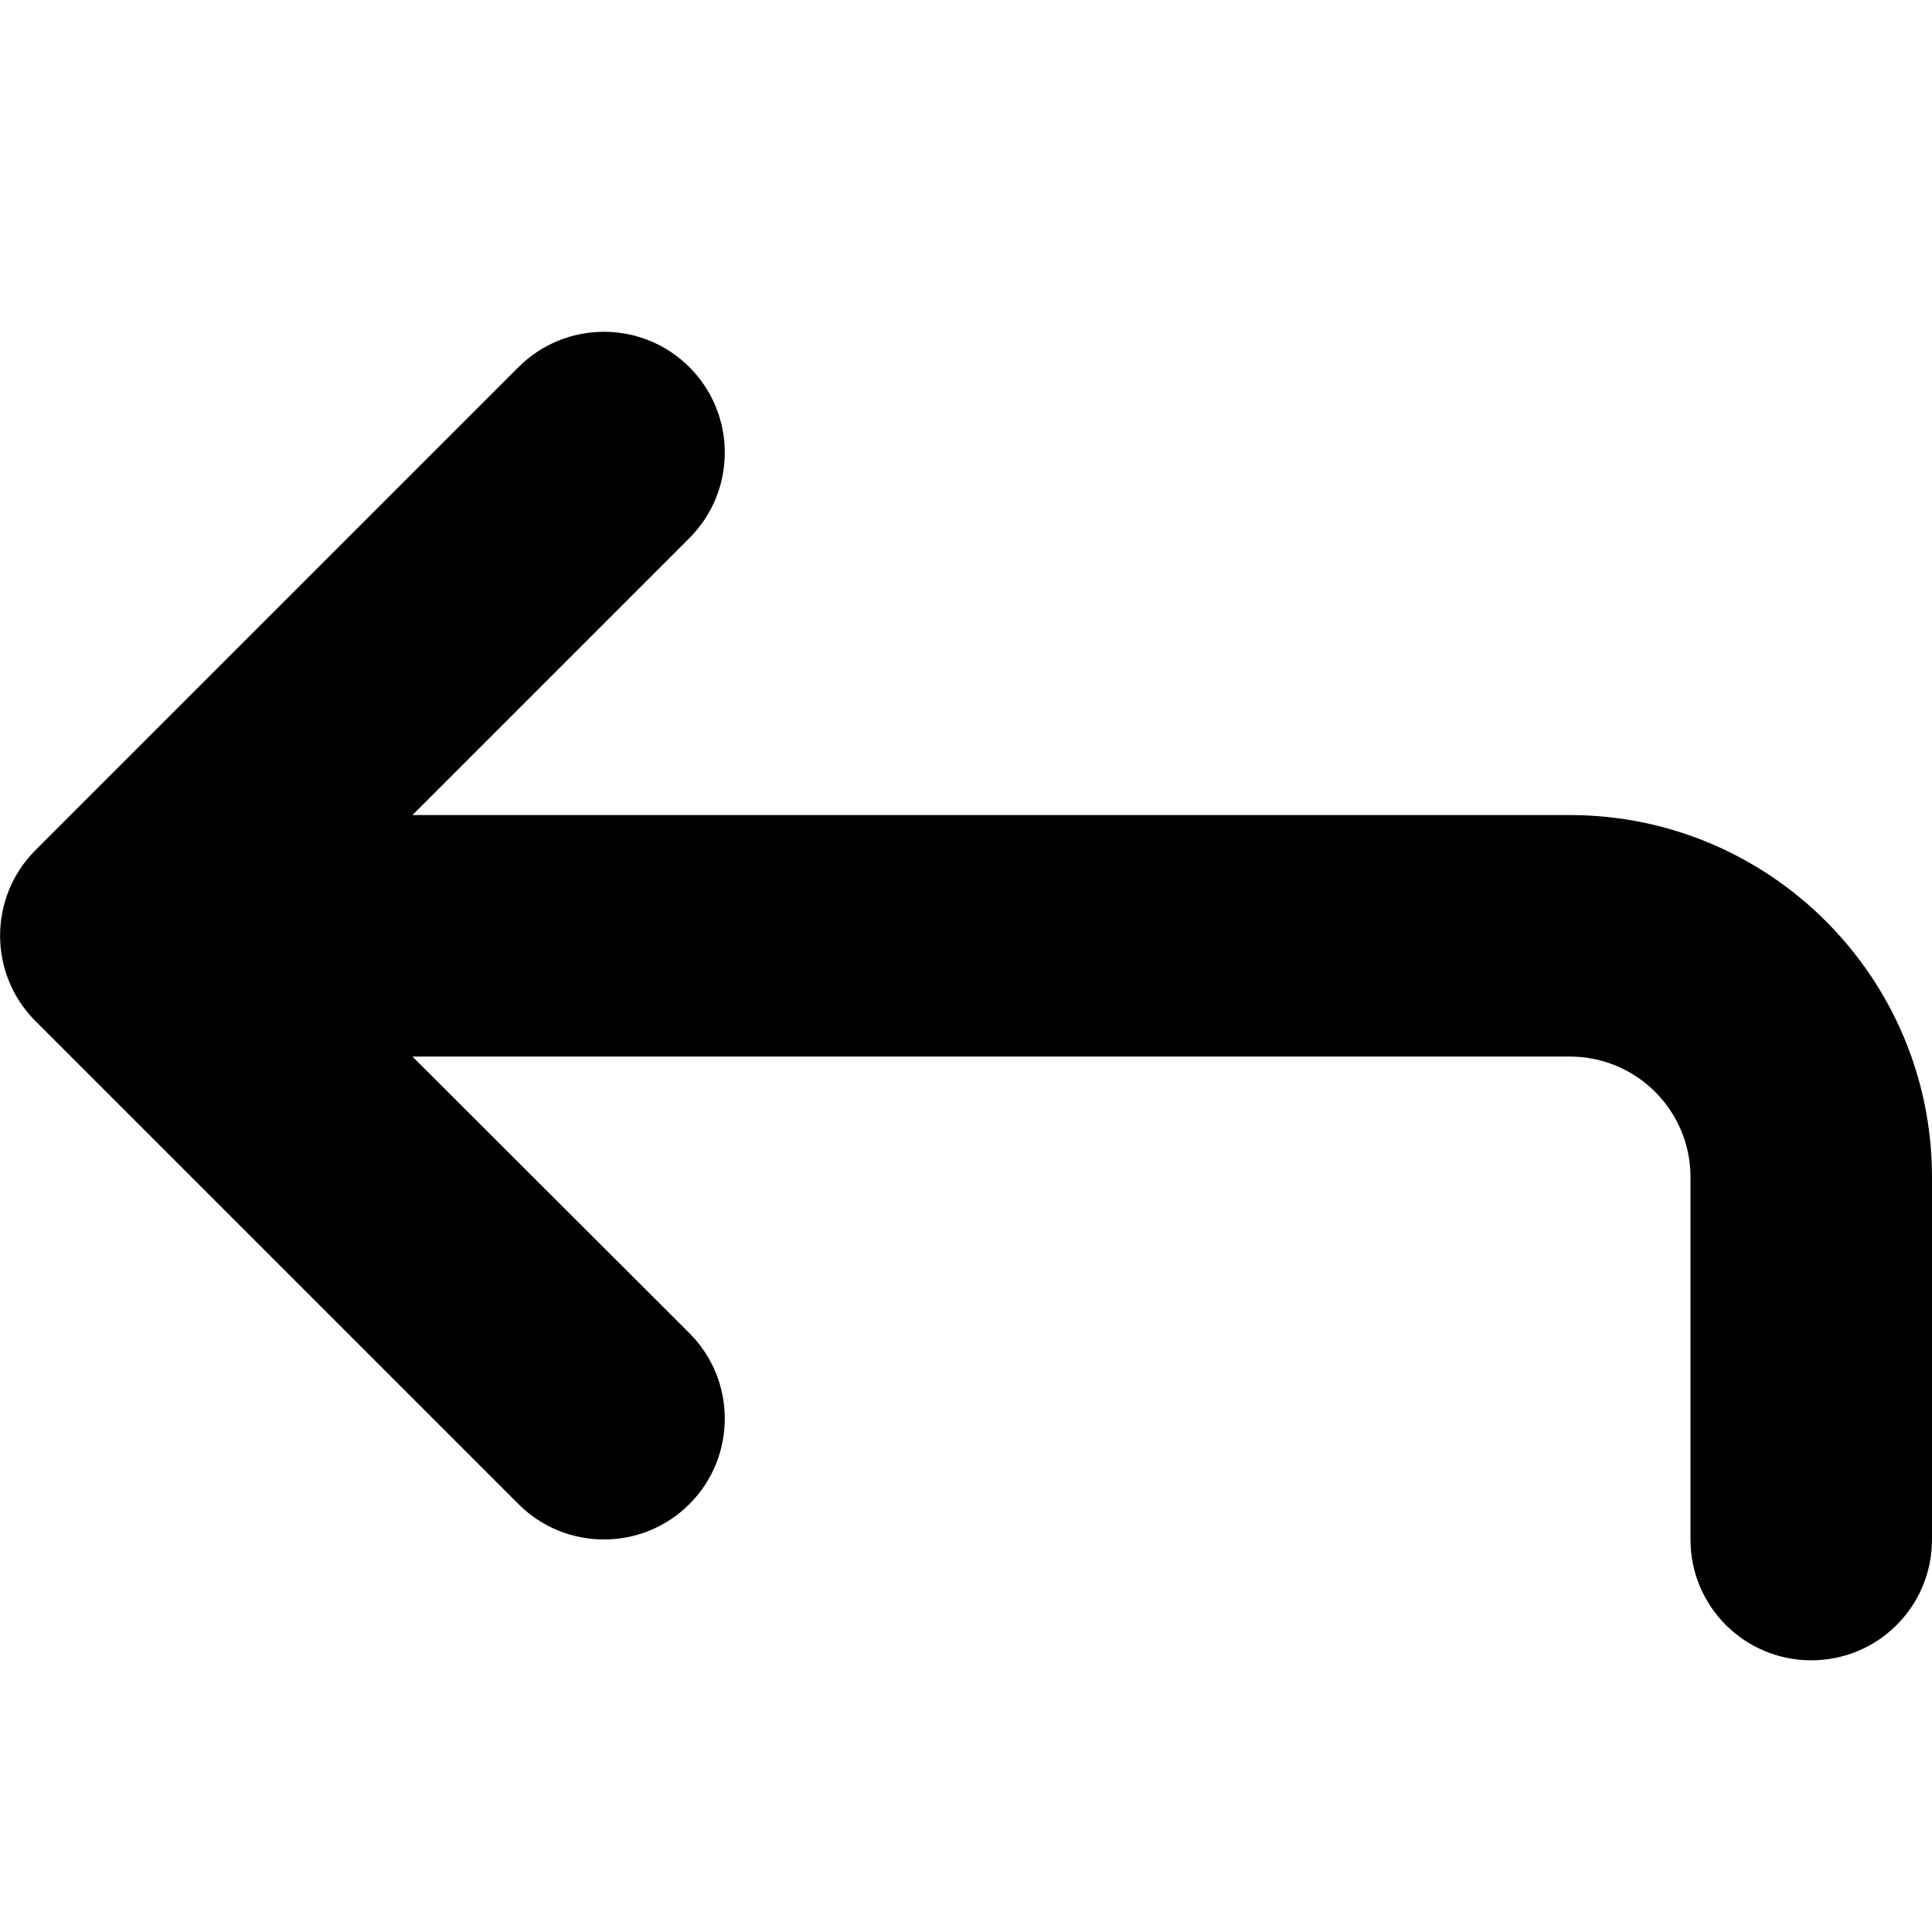
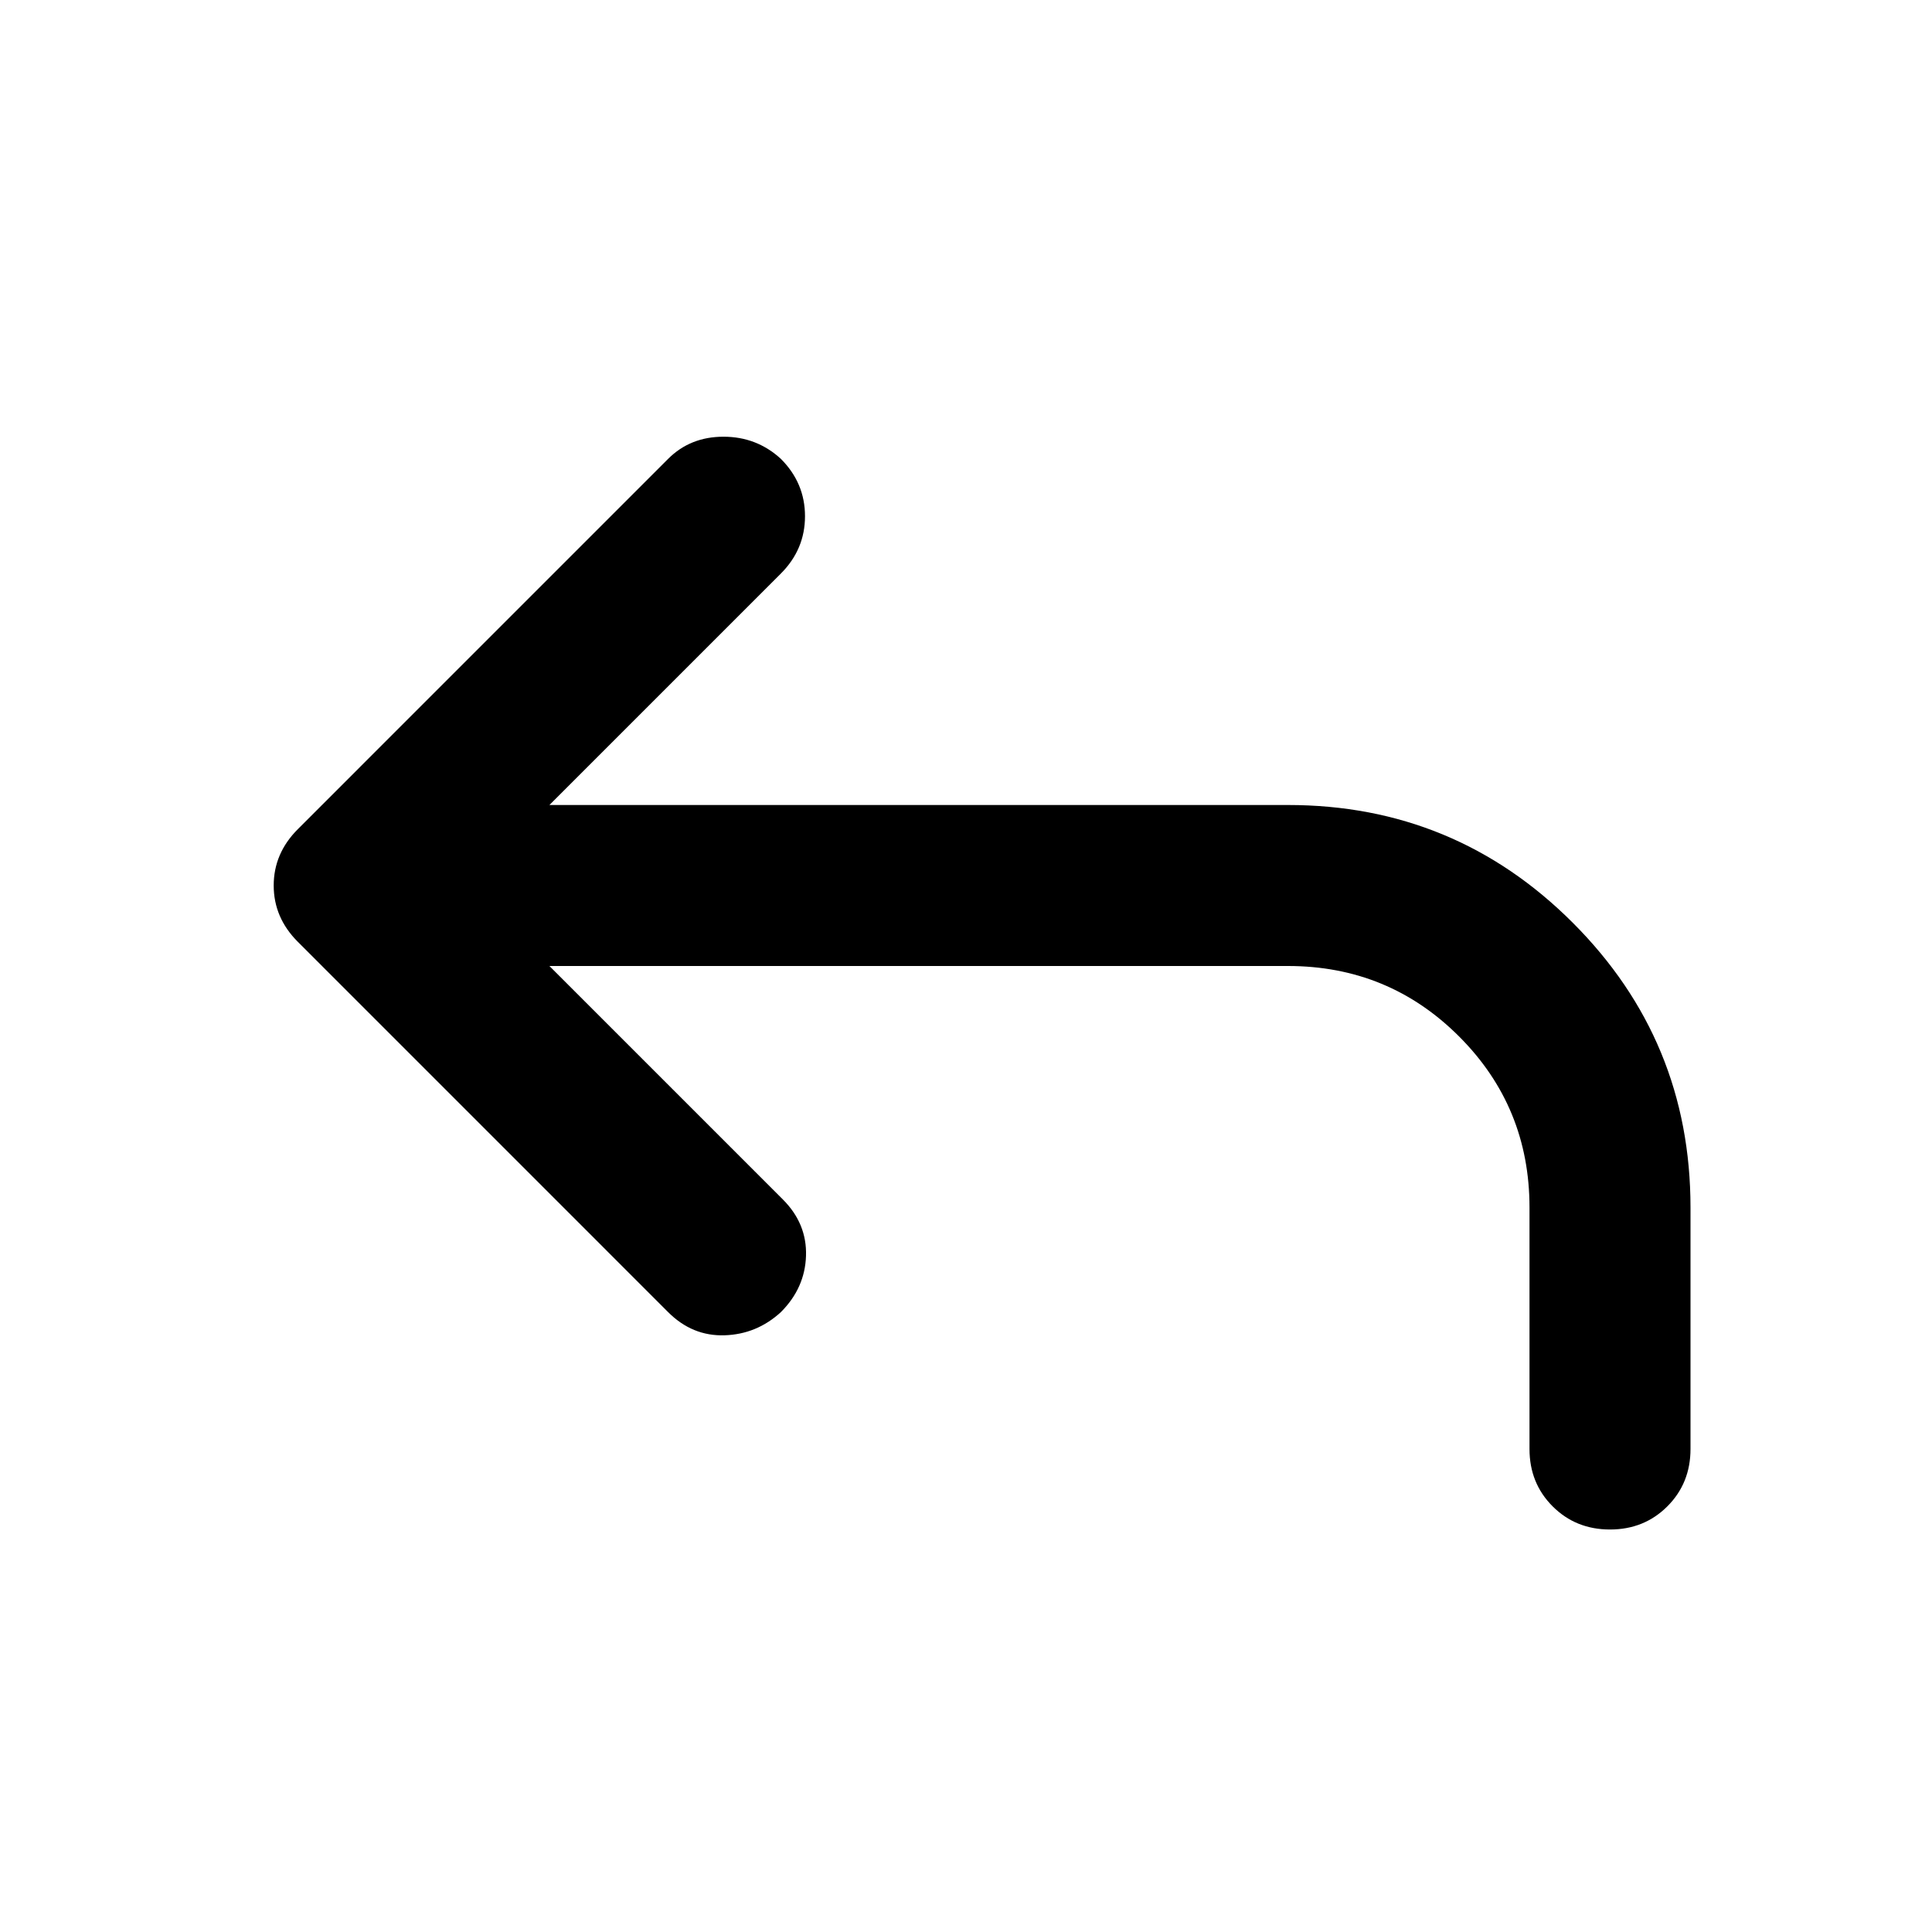
- <svg xmlns="http://www.w3.org/2000/svg" height="1em" viewBox="0 0 512 512">
-   <g transform="rotate(270, 220, 220)">
-     <path d="M32 448c-17.7 0-32 14.3-32 32s14.3 32 32 32l96 0c53 0 96-43 96-96l0-306.7 73.4 73.4c12.5 12.5 32.8 12.5 45.3 0s12.5-32.8 0-45.3l-128-128c-12.5-12.5-32.8-12.5-45.3 0l-128 128c-12.5 12.5-12.5 32.8 0 45.3s32.8 12.5 45.3 0L160 109.3 160 416c0 17.7-14.3 32-32 32l-96 0z" />
-   </g>
+ <svg xmlns="http://www.w3.org/2000/svg" height="24" viewBox="0 -960 960 960" width="24">
+   <path d="m273-480 116 116q12 12 11.5 28T388-308q-12 11-28 11.5T332-308L148-492q-12-12-12-28t12-28l184-184q11-11 27.5-11t28.5 11q12 12 12 28.5T388-675L273-560h367q83 0 141.5 58.5T840-360v120q0 17-11.5 28.5T800-200q-17 0-28.5-11.5T760-240v-120q0-50-35-85t-85-35H273Z" />
</svg>
